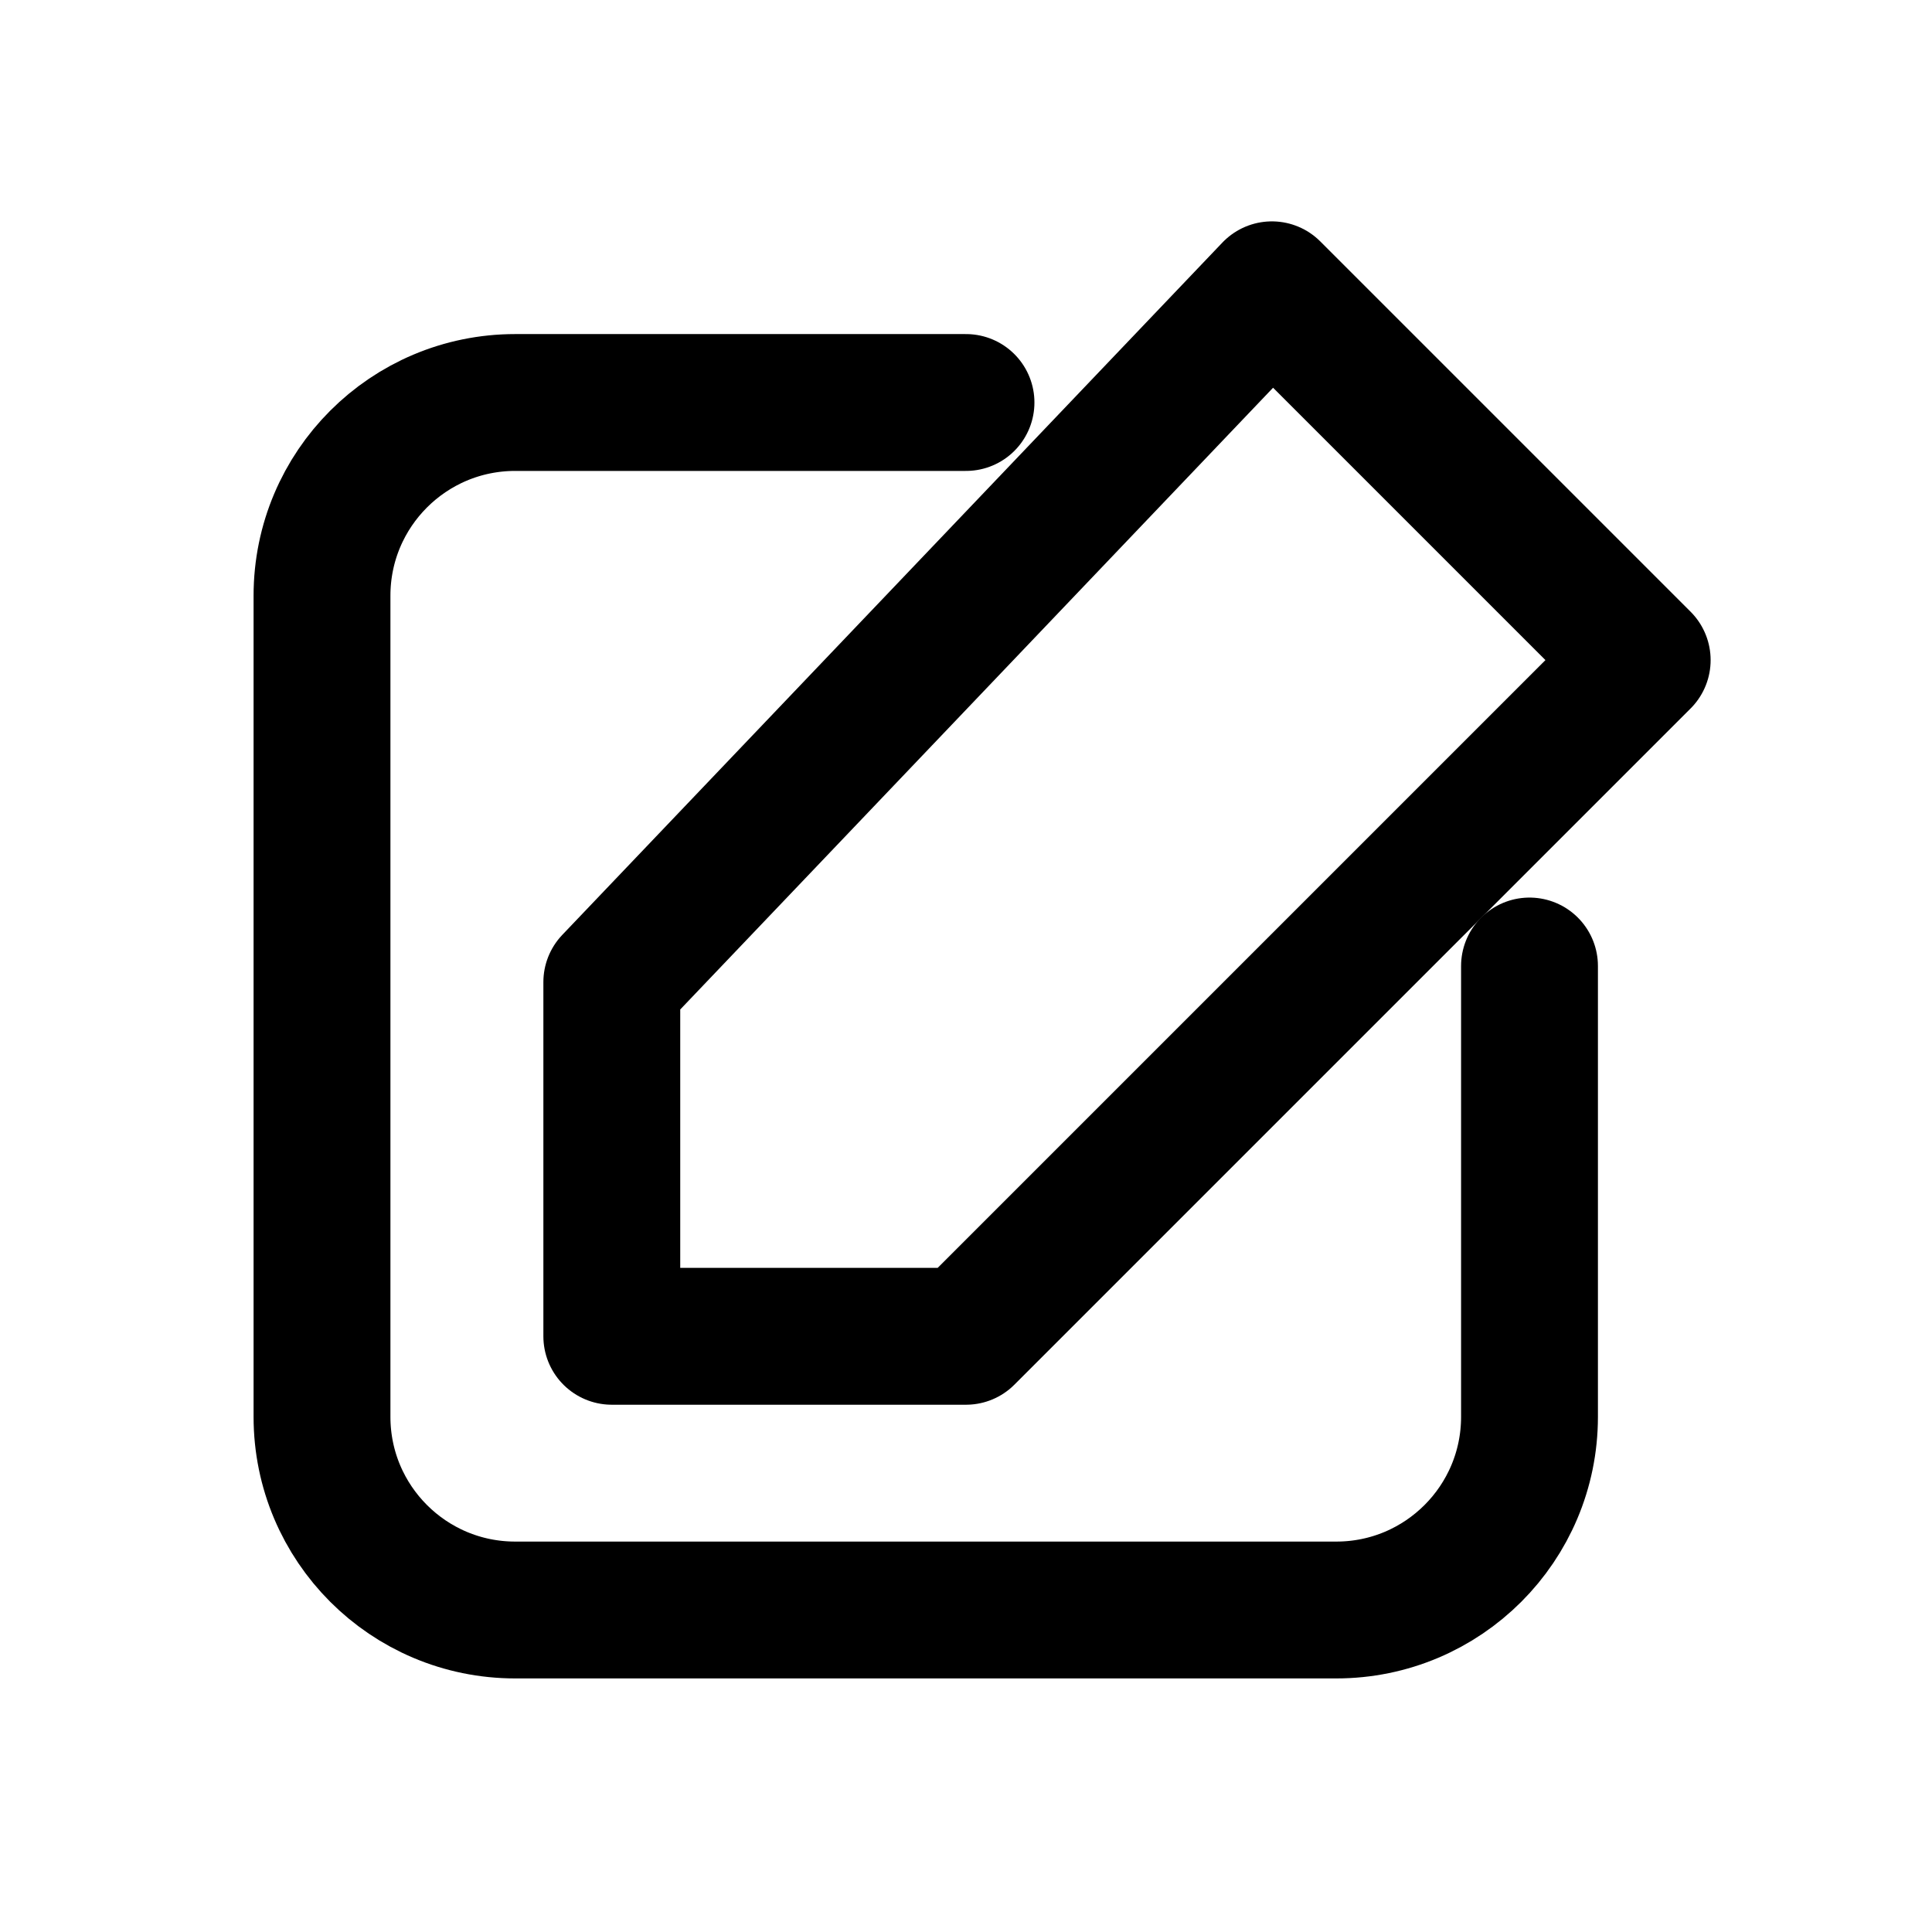
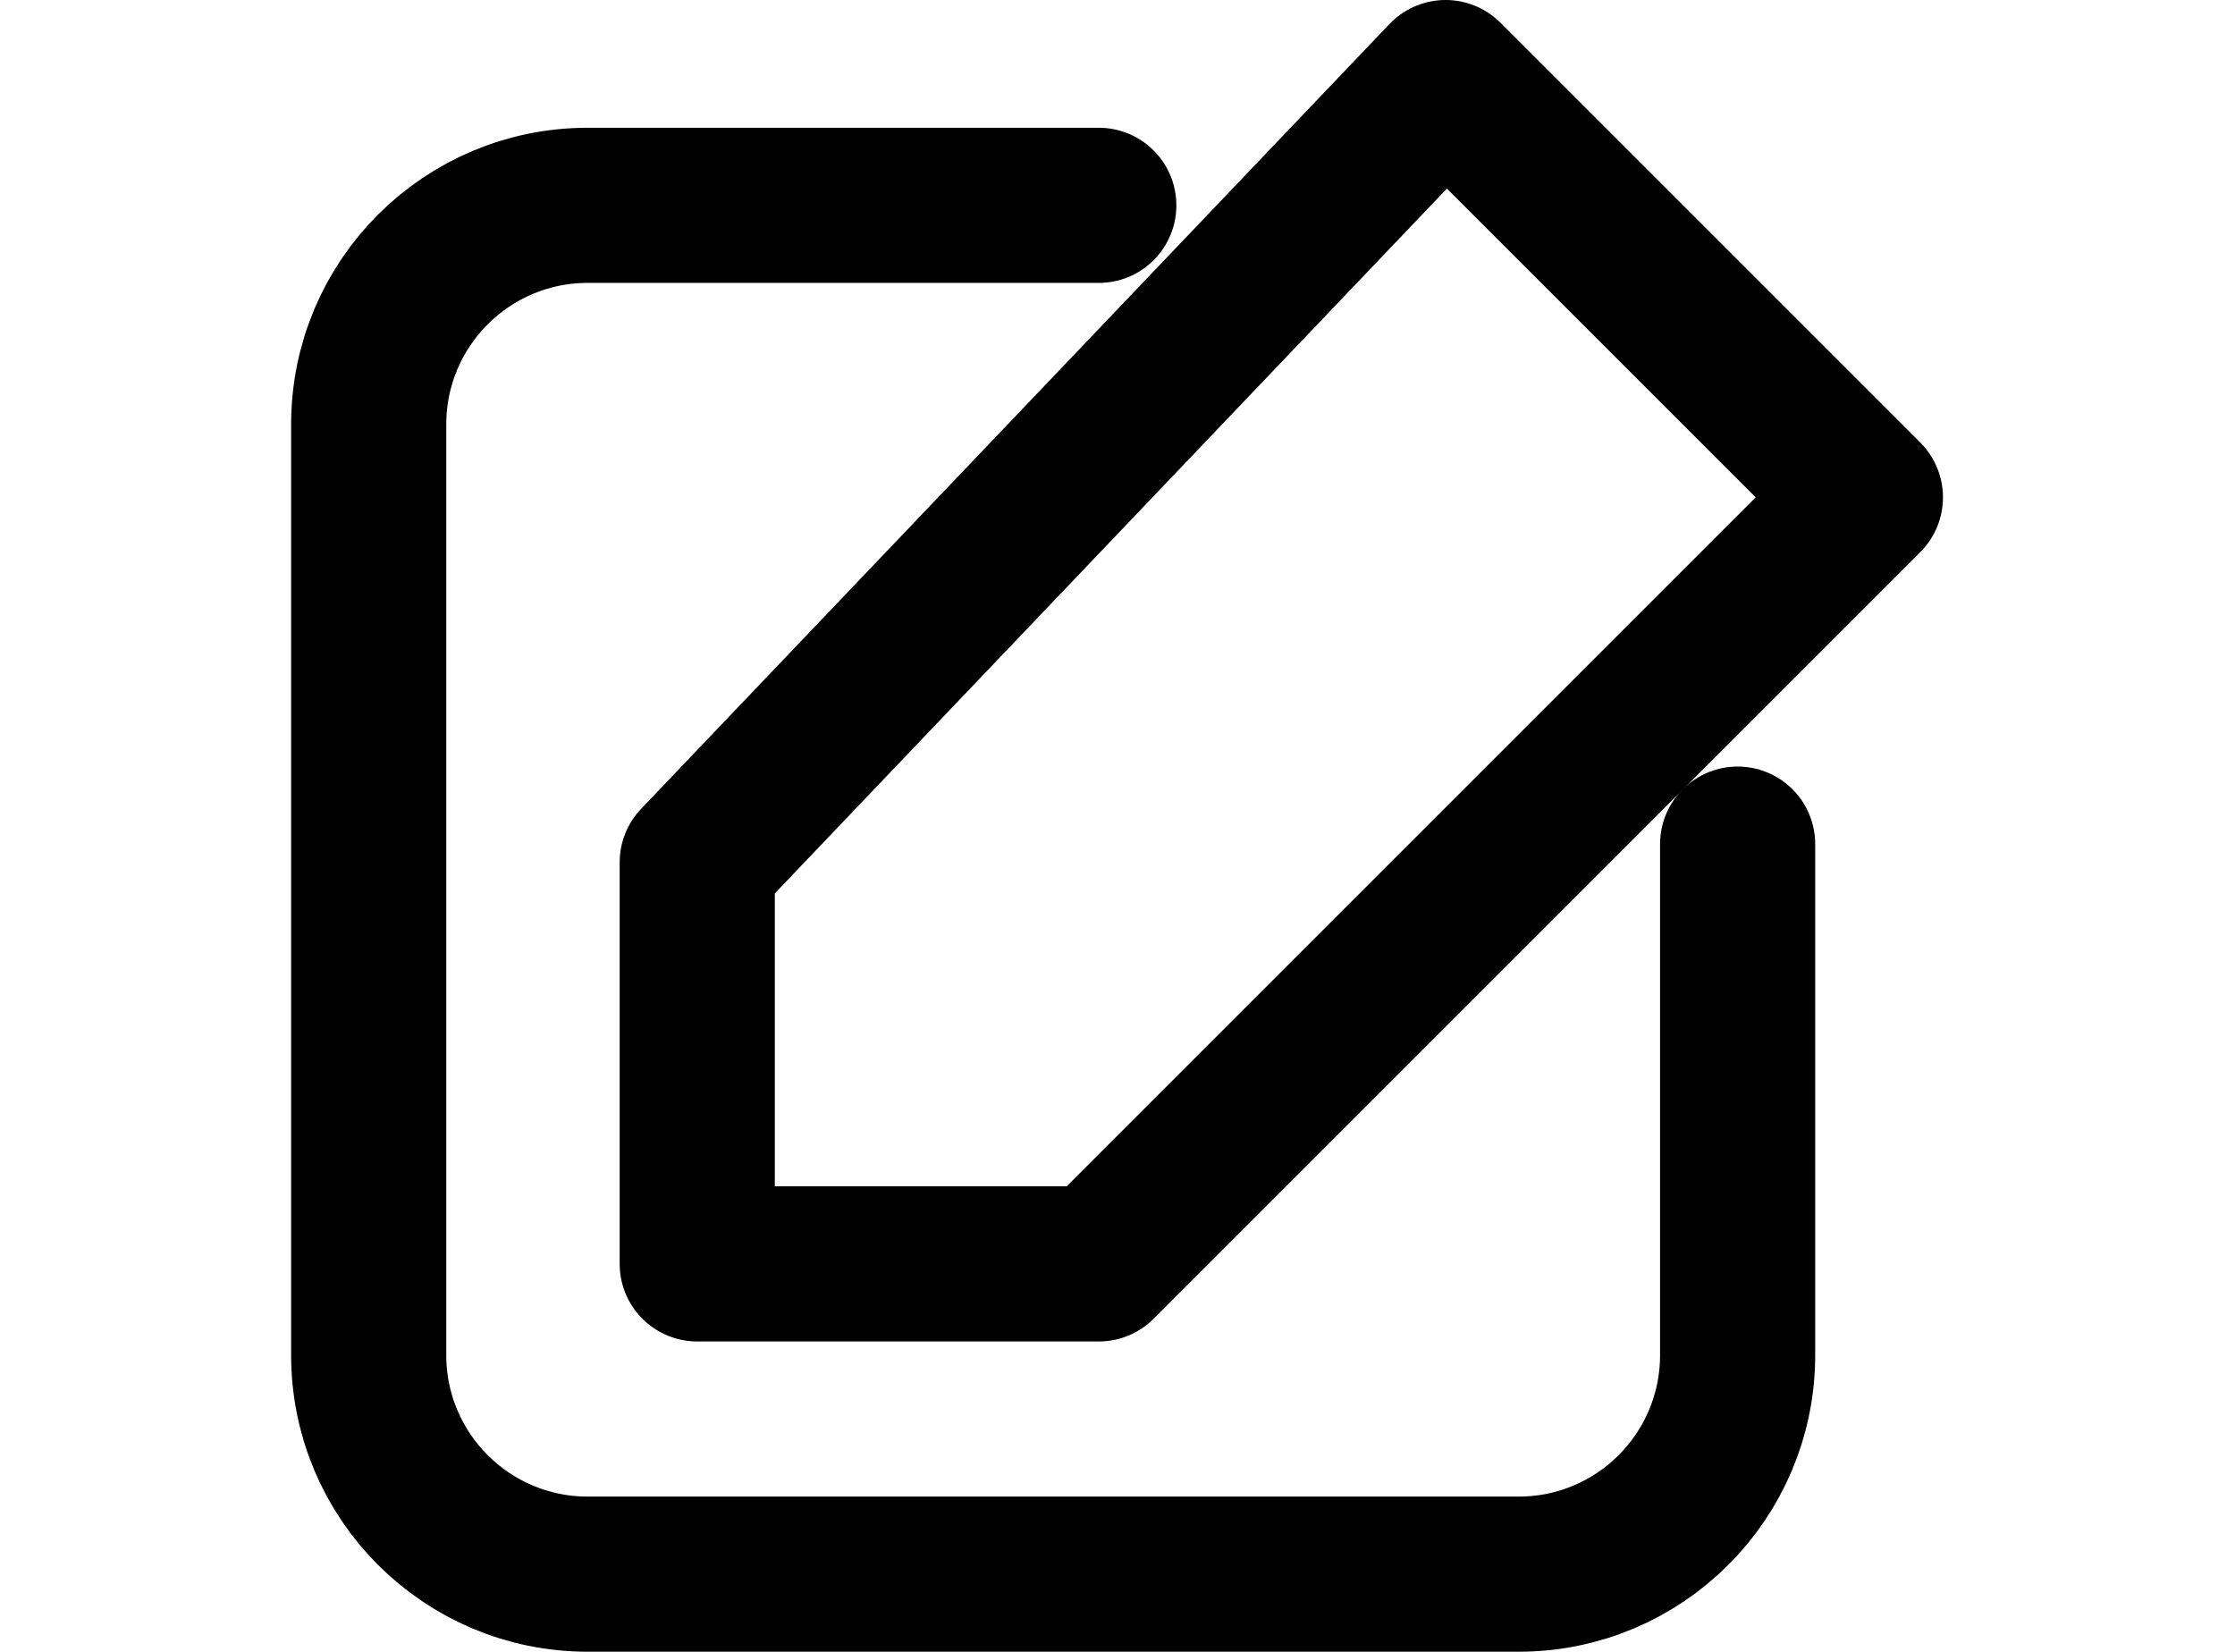
- <svg xmlns="http://www.w3.org/2000/svg" viewBox="0 0 24 24" fill="none" stroke="currentColor" stroke-width="1.7" stroke-linecap="round" stroke-linejoin="round">
+ <svg xmlns="http://www.w3.org/2000/svg" viewBox="-0.04 2.75 24.49 18.1" fill="none" stroke="currentColor" stroke-width="1.7" stroke-linecap="round" stroke-linejoin="round">
  <path d="M12 5H6.4A2.4 2.4 0 0 0 4 7.4v10.2A2.4 2.4 0 0 0 6.4 20h10.2a2.4 2.4 0 0 0 2.4-2.4V12" />
  <path d="M15.8 3.6 20.4 8.2 12 16.6H7.6v-4.4L15.8 3.6Z" />
</svg>
